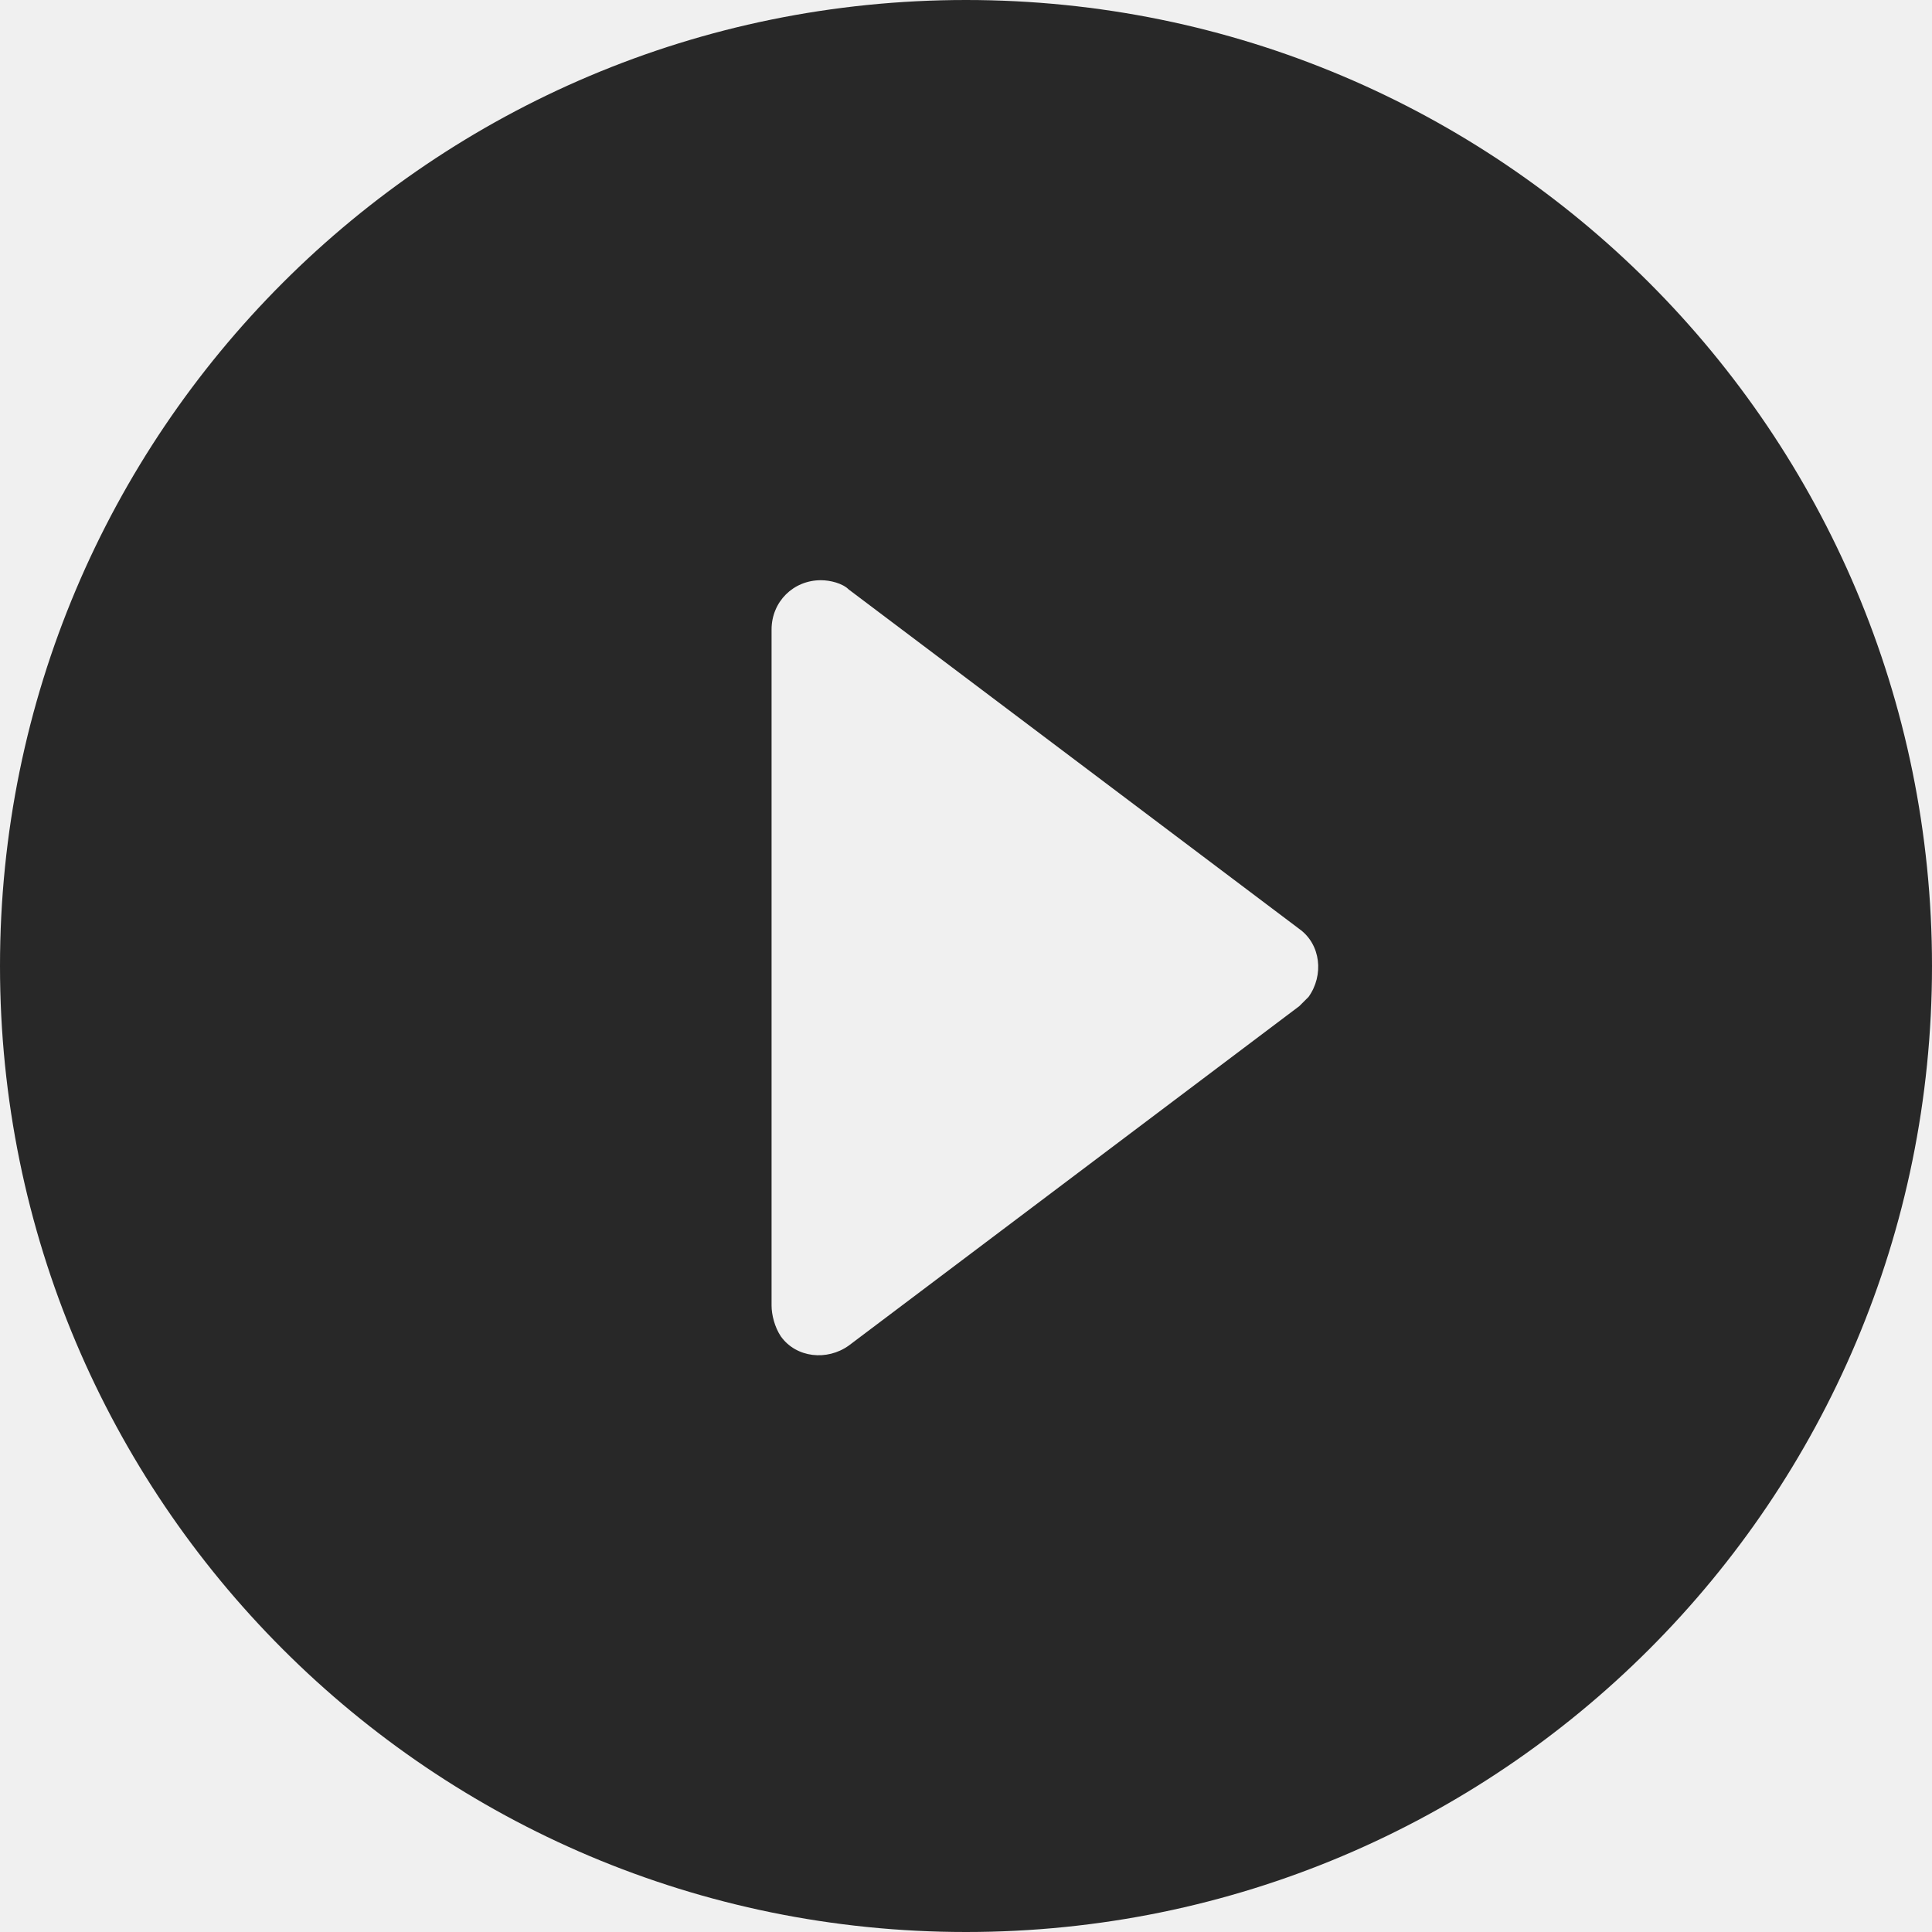
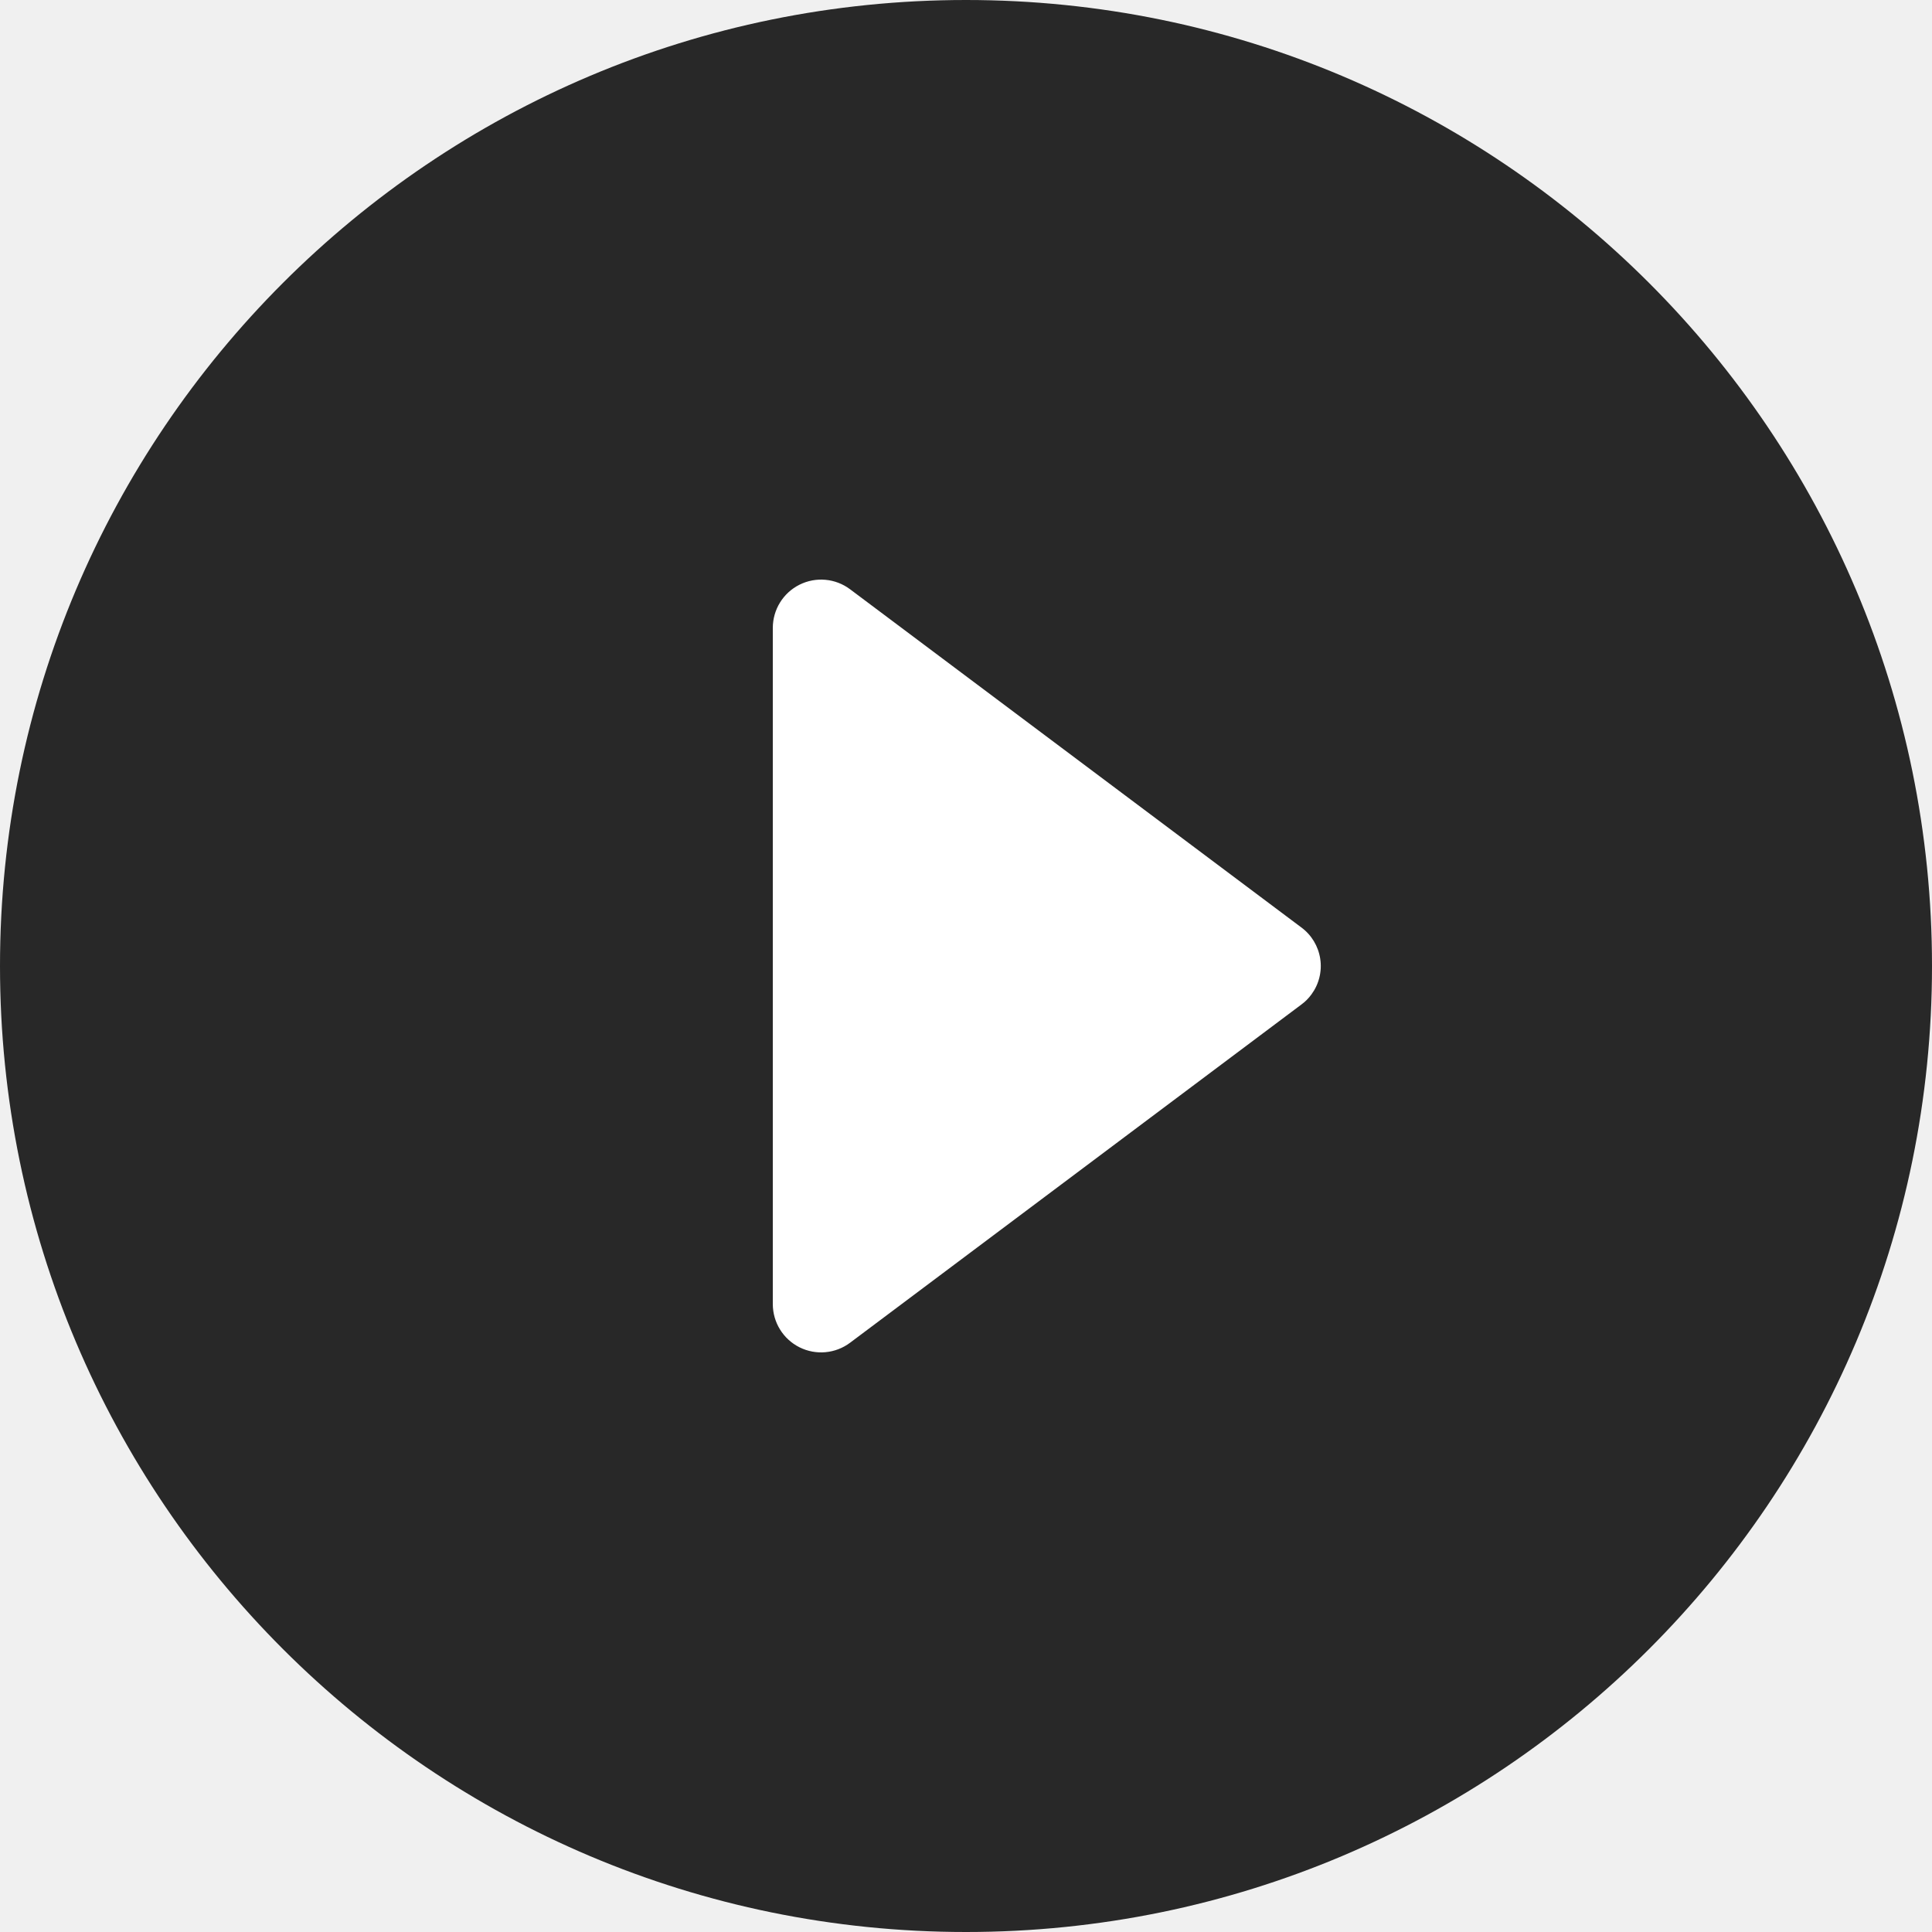
- <svg xmlns="http://www.w3.org/2000/svg" version="1.1" id="Ebene_1" x="0px" y="0px" viewBox="0 0 62.6 62.6" style="enable-background:new 0 0 62.6 62.6;" xml:space="preserve">
-   <style type="text/css">
- 	.st0{fill:#282828;}
- </style>
-   <g id="Ebene_2_1_">
-     <g id="footre">
-       <path id="play_circle_filled-24px-2" class="st0" d="M31.3,0C14,0,0,14,0,31.3s14,31.3,31.3,31.3s31.3-14,31.3-31.3S48.6,0,31.3,0    L31.3,0z M25,42.3V20.4c0-0.9,0.7-1.6,1.6-1.6c0.3,0,0.7,0.1,0.9,0.3l14.6,11c0.7,0.5,0.8,1.5,0.3,2.2l0,0    c-0.1,0.1-0.2,0.2-0.3,0.3l-14.6,11c-0.7,0.5-1.7,0.4-2.2-0.3l0,0C25.1,43,25,42.6,25,42.3z" />
-     </g>
-   </g>
+ <svg xmlns="http://www.w3.org/2000/svg" viewBox="0 0 108 108">
+   <defs>
+     <style>.a{fill:#fff;}.b{fill:#282828;}</style>
+   </defs>
+   <path class="a" d="M72.74,51.84,47.52,32.94A2.7,2.7,0,0,0,43.2,35.1V72.9a2.7,2.7,0,0,0,4.32,2.16l25.22-18.9a2.57,2.57,0,0,0,.57-.57A2.68,2.68,0,0,0,72.74,51.84Z" />
+   <path class="b" d="M54,0a54,54,0,1,0,54,54A54,54,0,0,0,54,0ZM73.31,55.59a2.57,2.57,0,0,1-.57.57L47.52,75.06A2.7,2.7,0,0,1,43.2,72.9V35.1a2.7,2.7,0,0,1,4.32-2.16l25.22,18.9A2.68,2.68,0,0,1,73.31,55.59Z" />
</svg>
